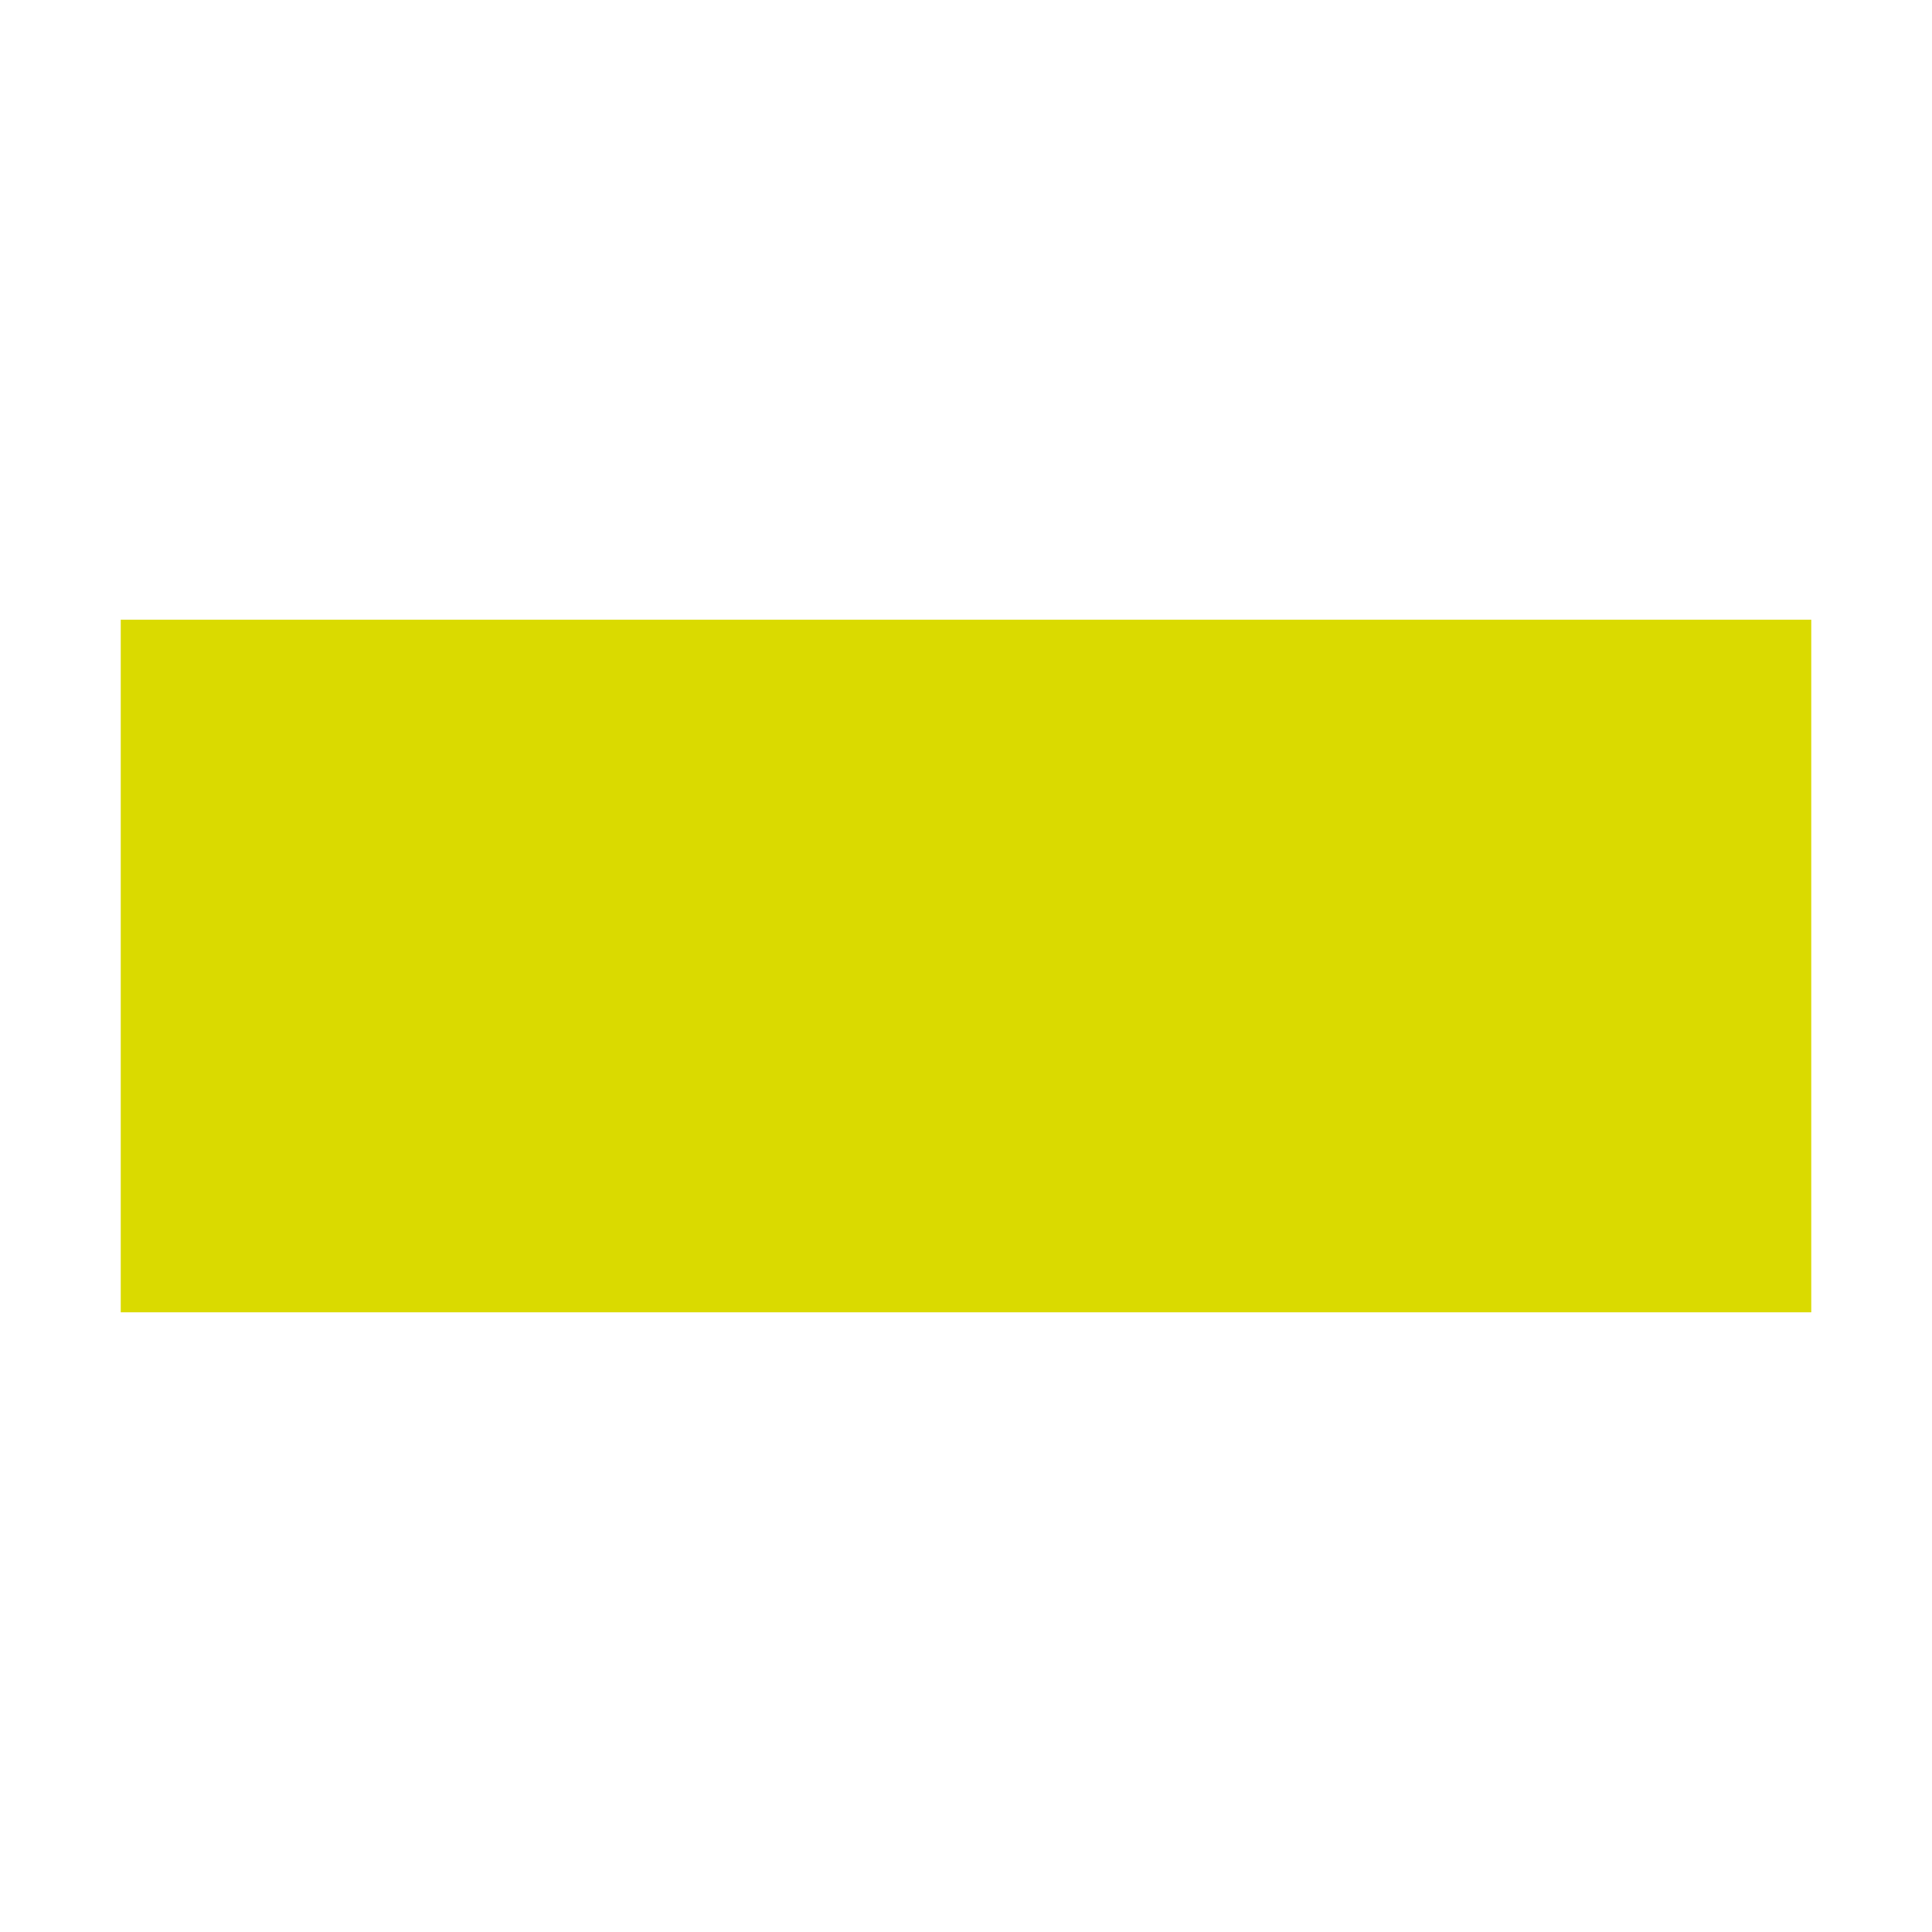
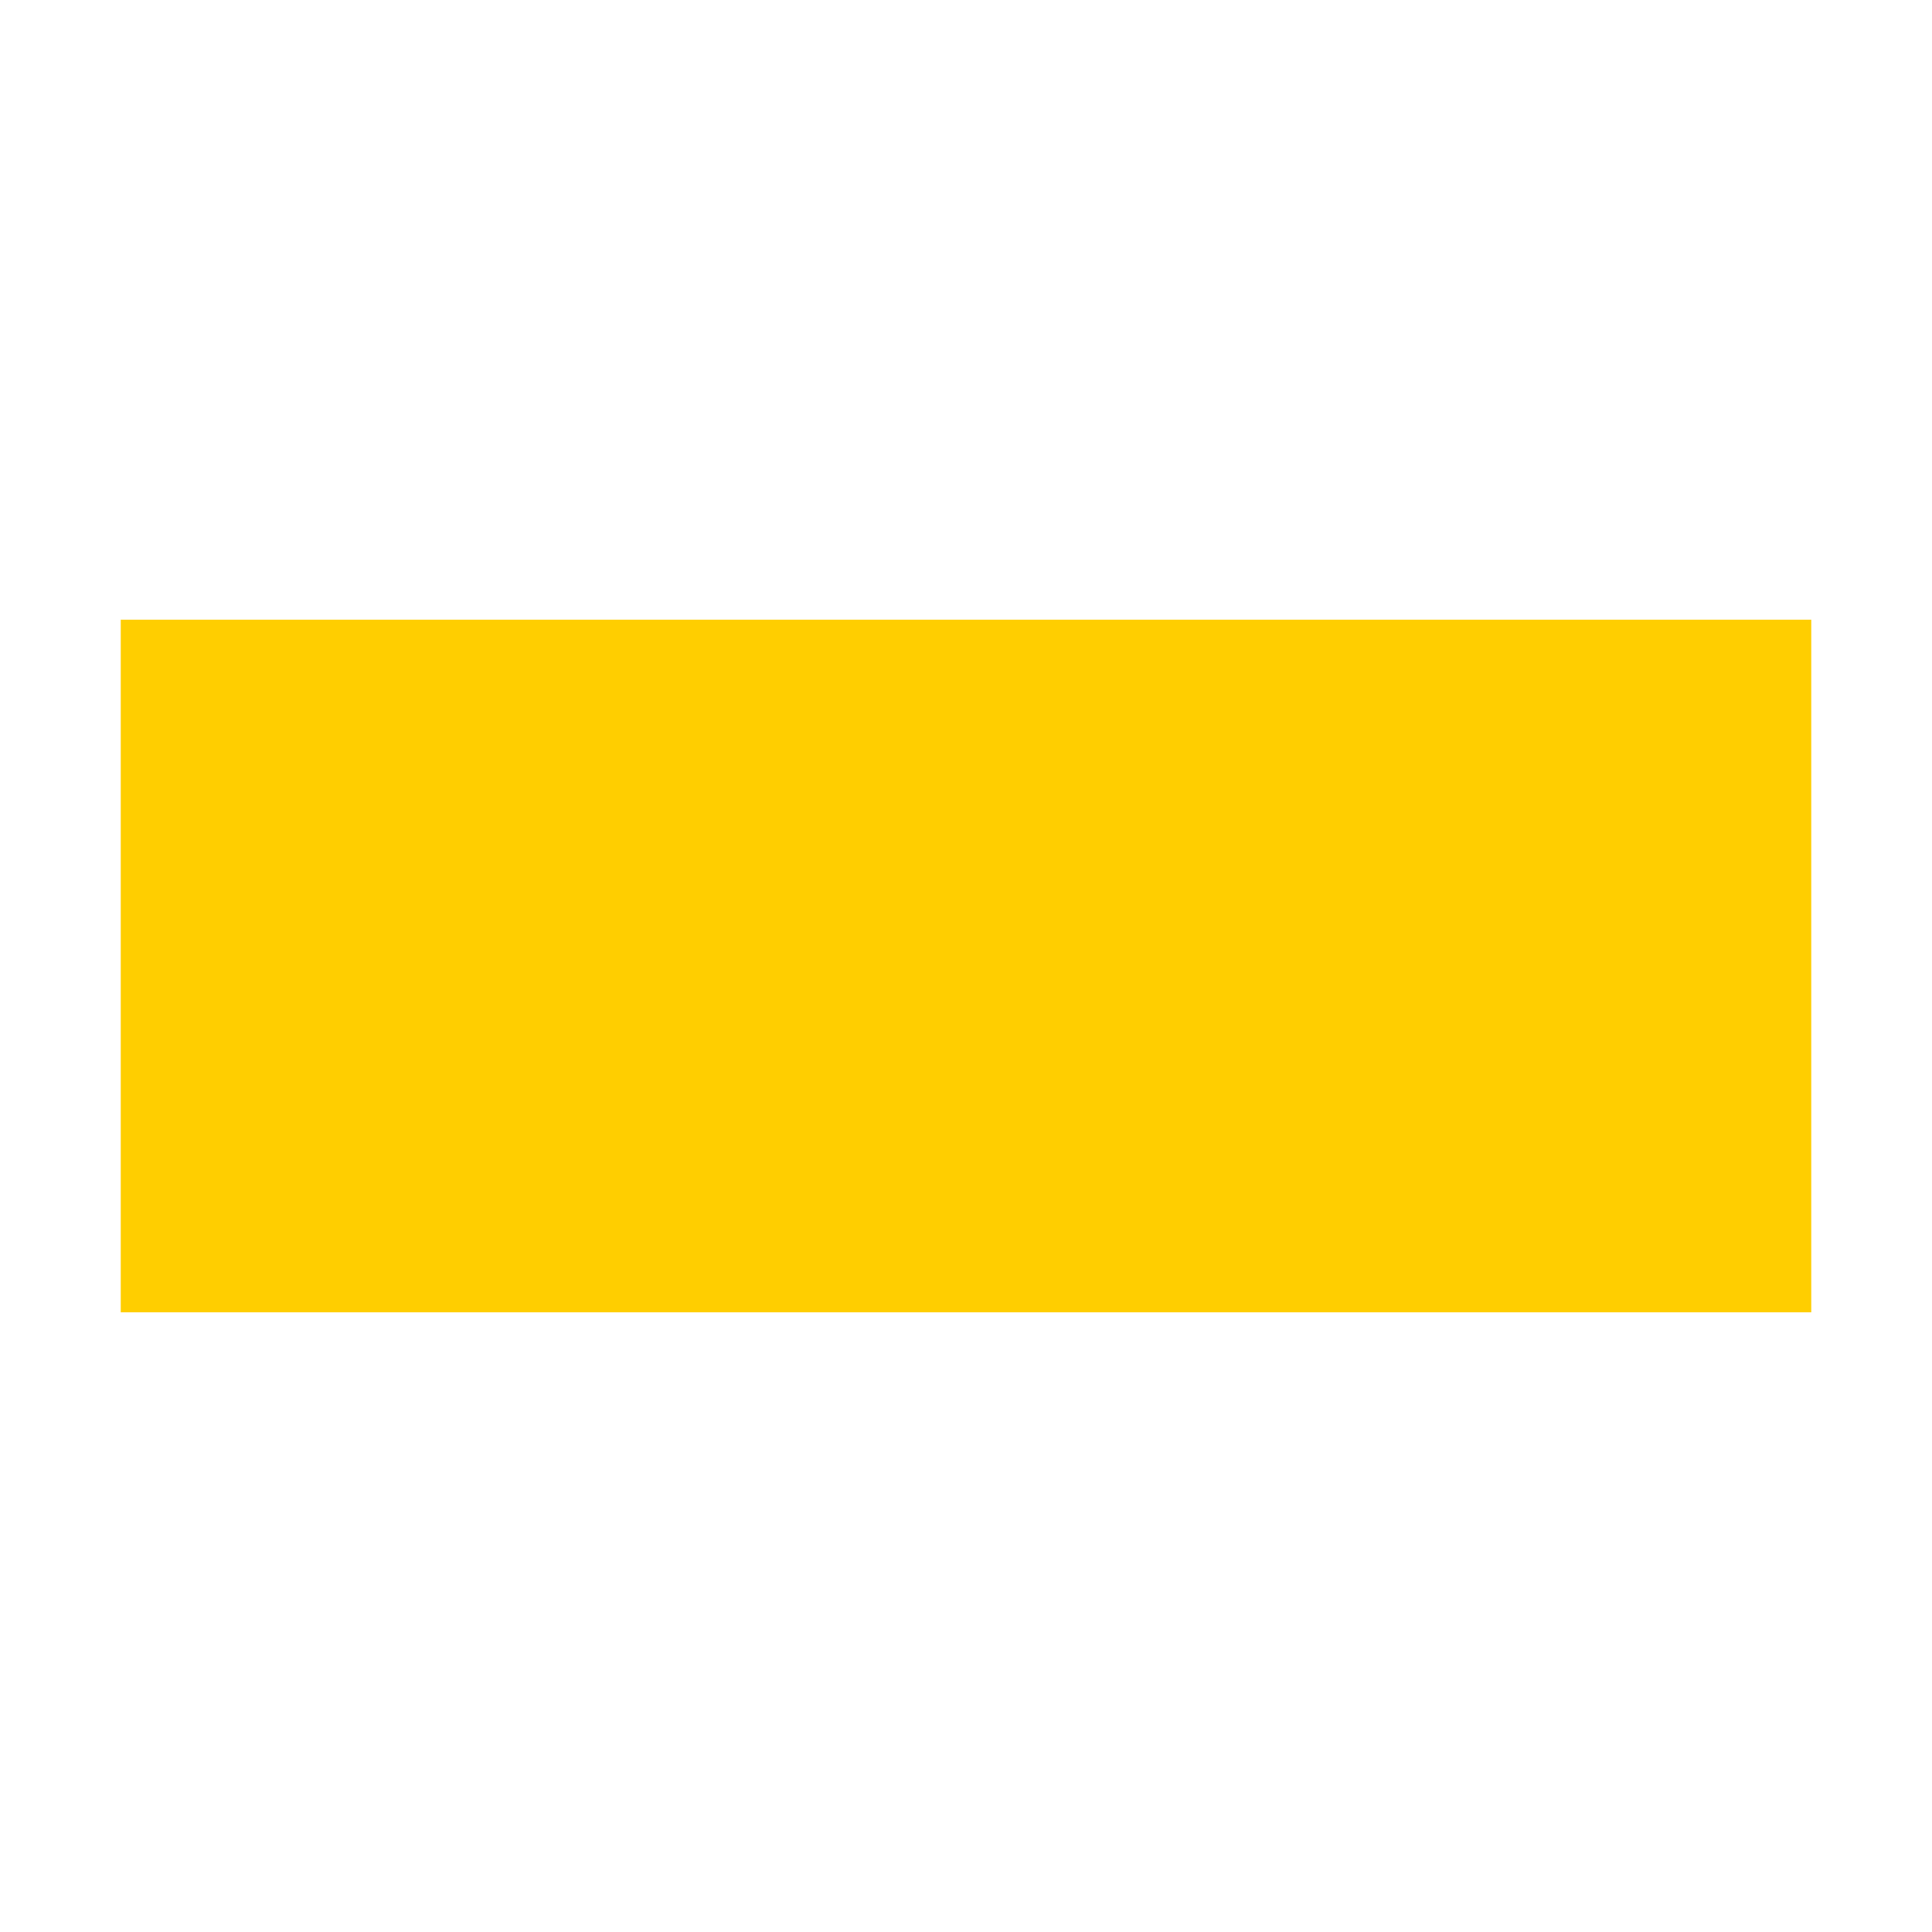
<svg xmlns="http://www.w3.org/2000/svg" version="1.1" id="Слой_1" x="0px" y="0px" width="16" height="16" viewBox="0 0 16 16" xml:space="preserve" style="enable-background:new">
  <defs id="defs9" />
-   <rect x="1" y="5.132" width="14" height="5.736" id="rect3" style="fill:#dada00;fill-opacity:1;color:#000000;fill-rule:nonzero;stroke:none;stroke-width:1;marker:none;visibility:visible;display:inline;overflow:visible;enable-background:accumulate" />
+   <rect x="1" y="5.132" width="14" height="5.736" id="rect3" style="fill:#ffce00;fill-opacity:1;color:#000000;fill-rule:nonzero;stroke:none;stroke-width:1;marker:none;visibility:visible;display:inline;overflow:visible;enable-background:accumulate" />
</svg>
